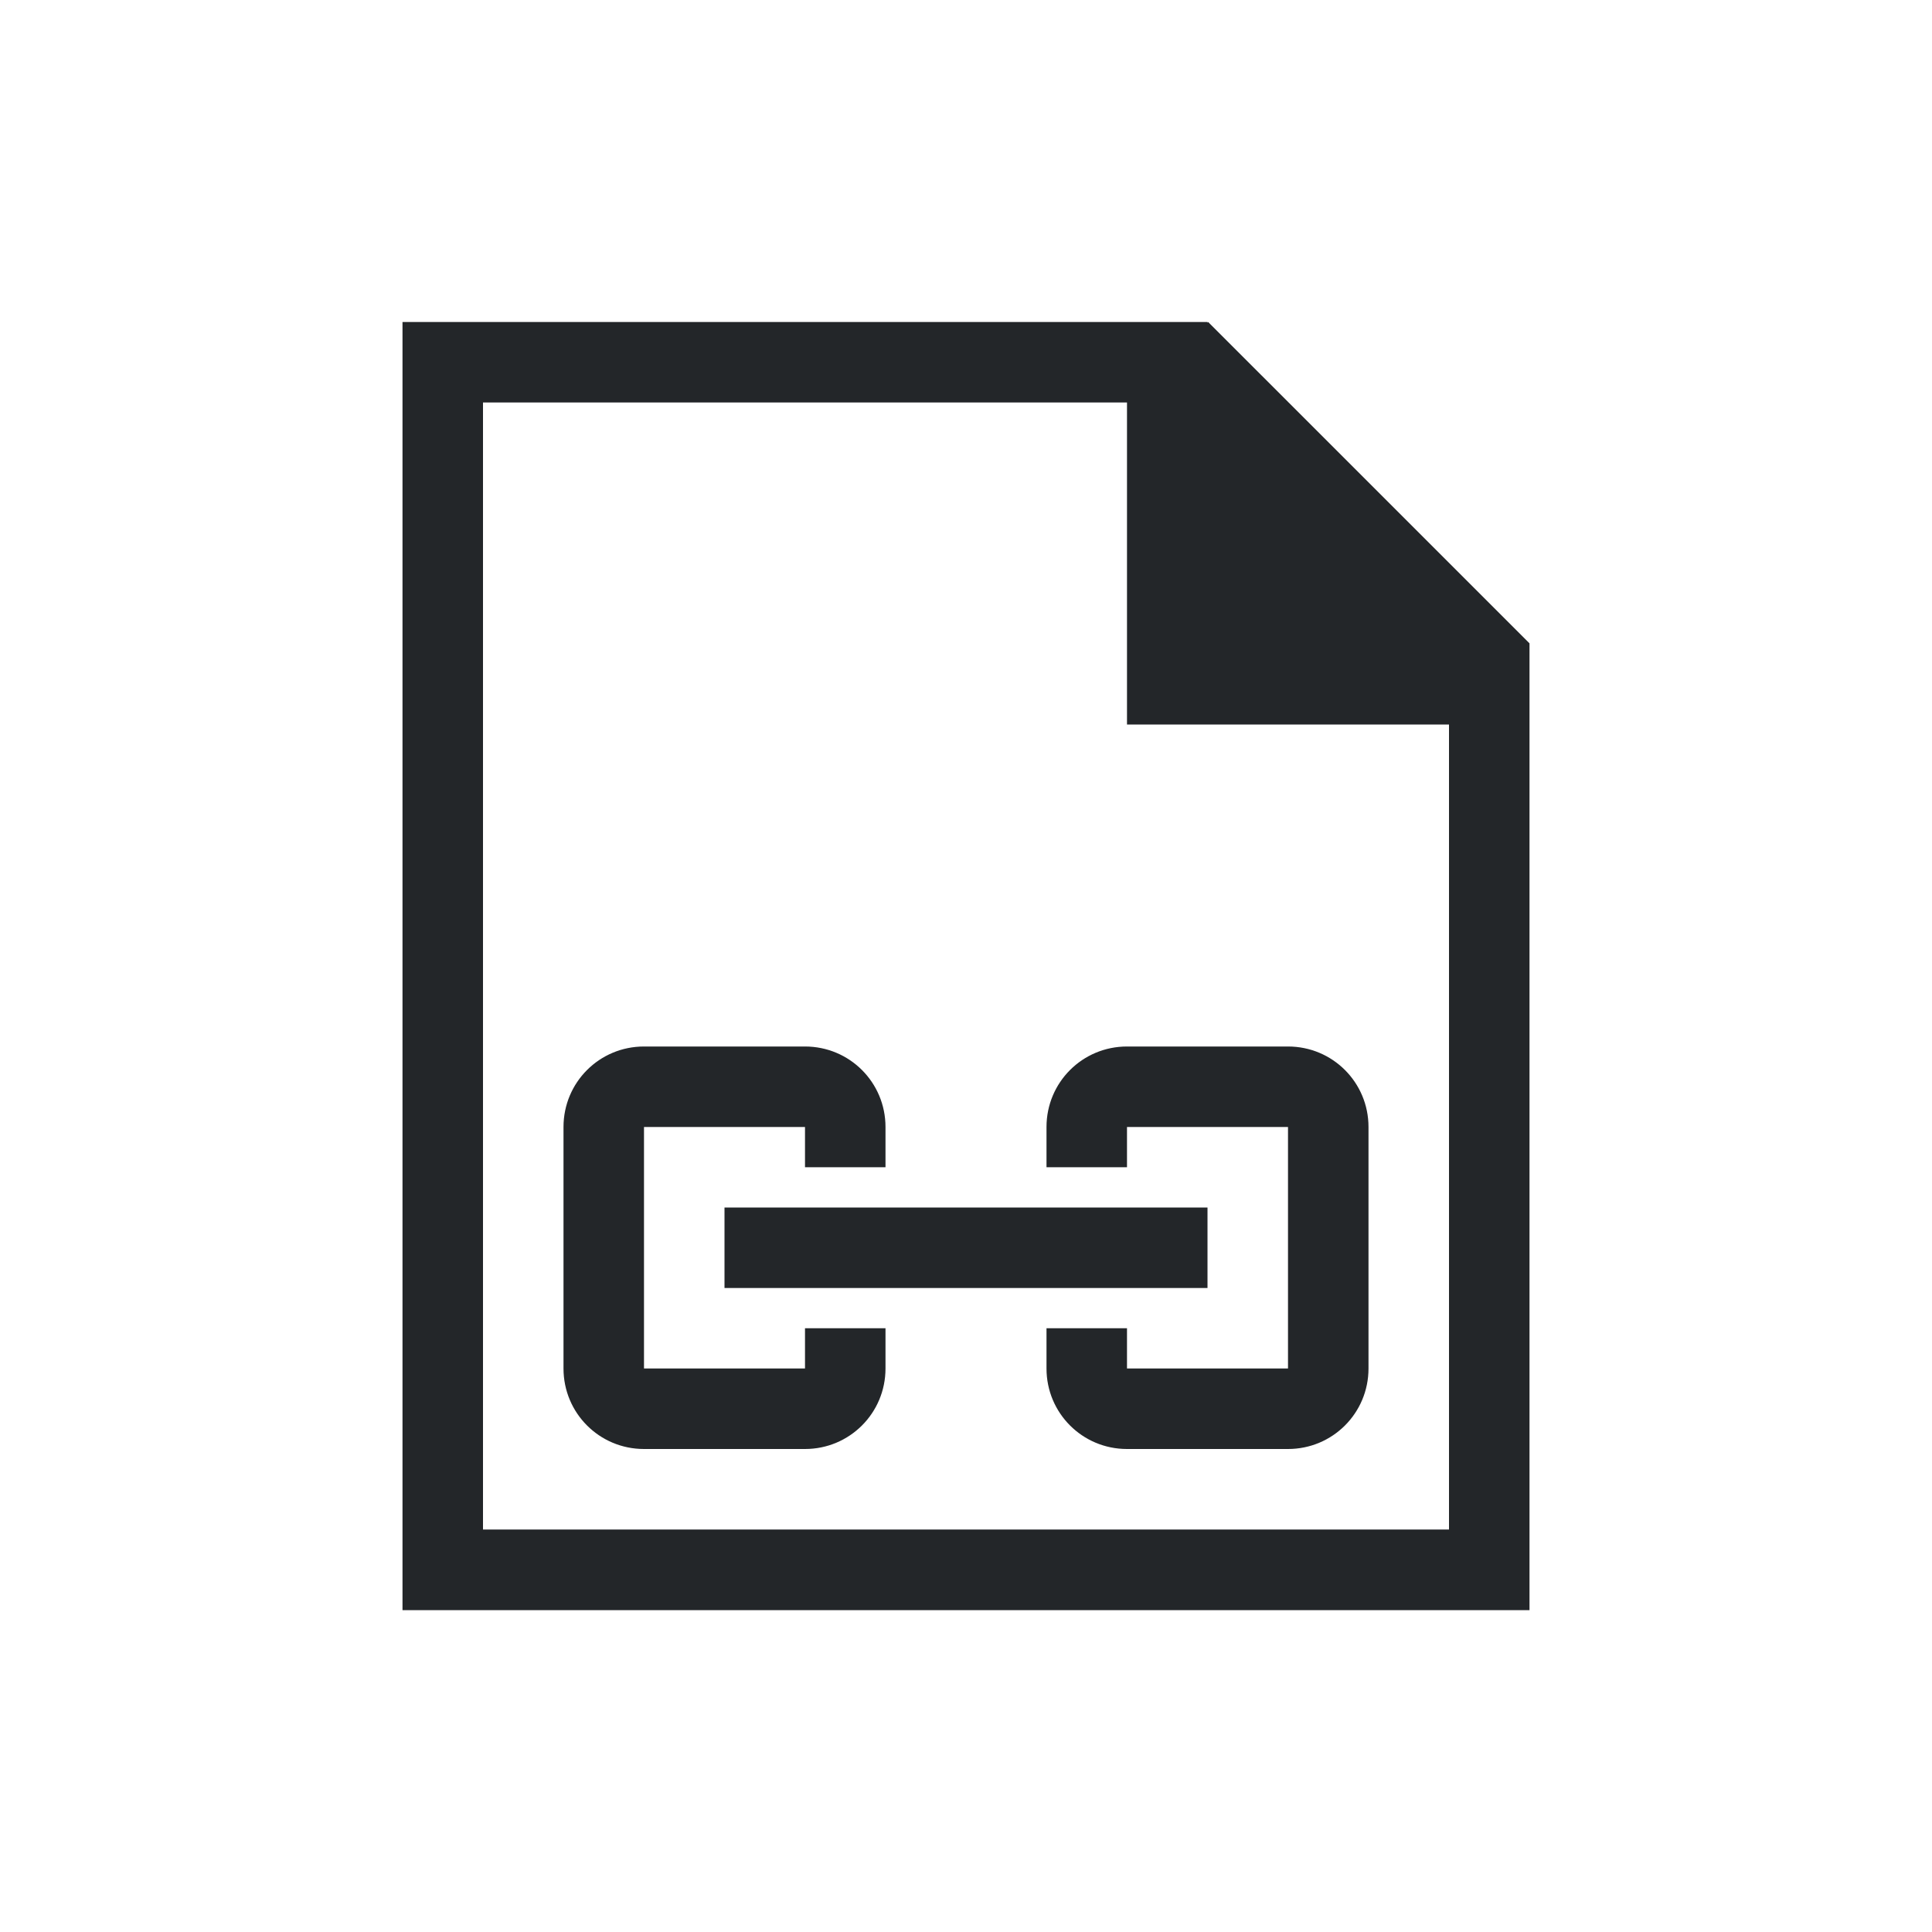
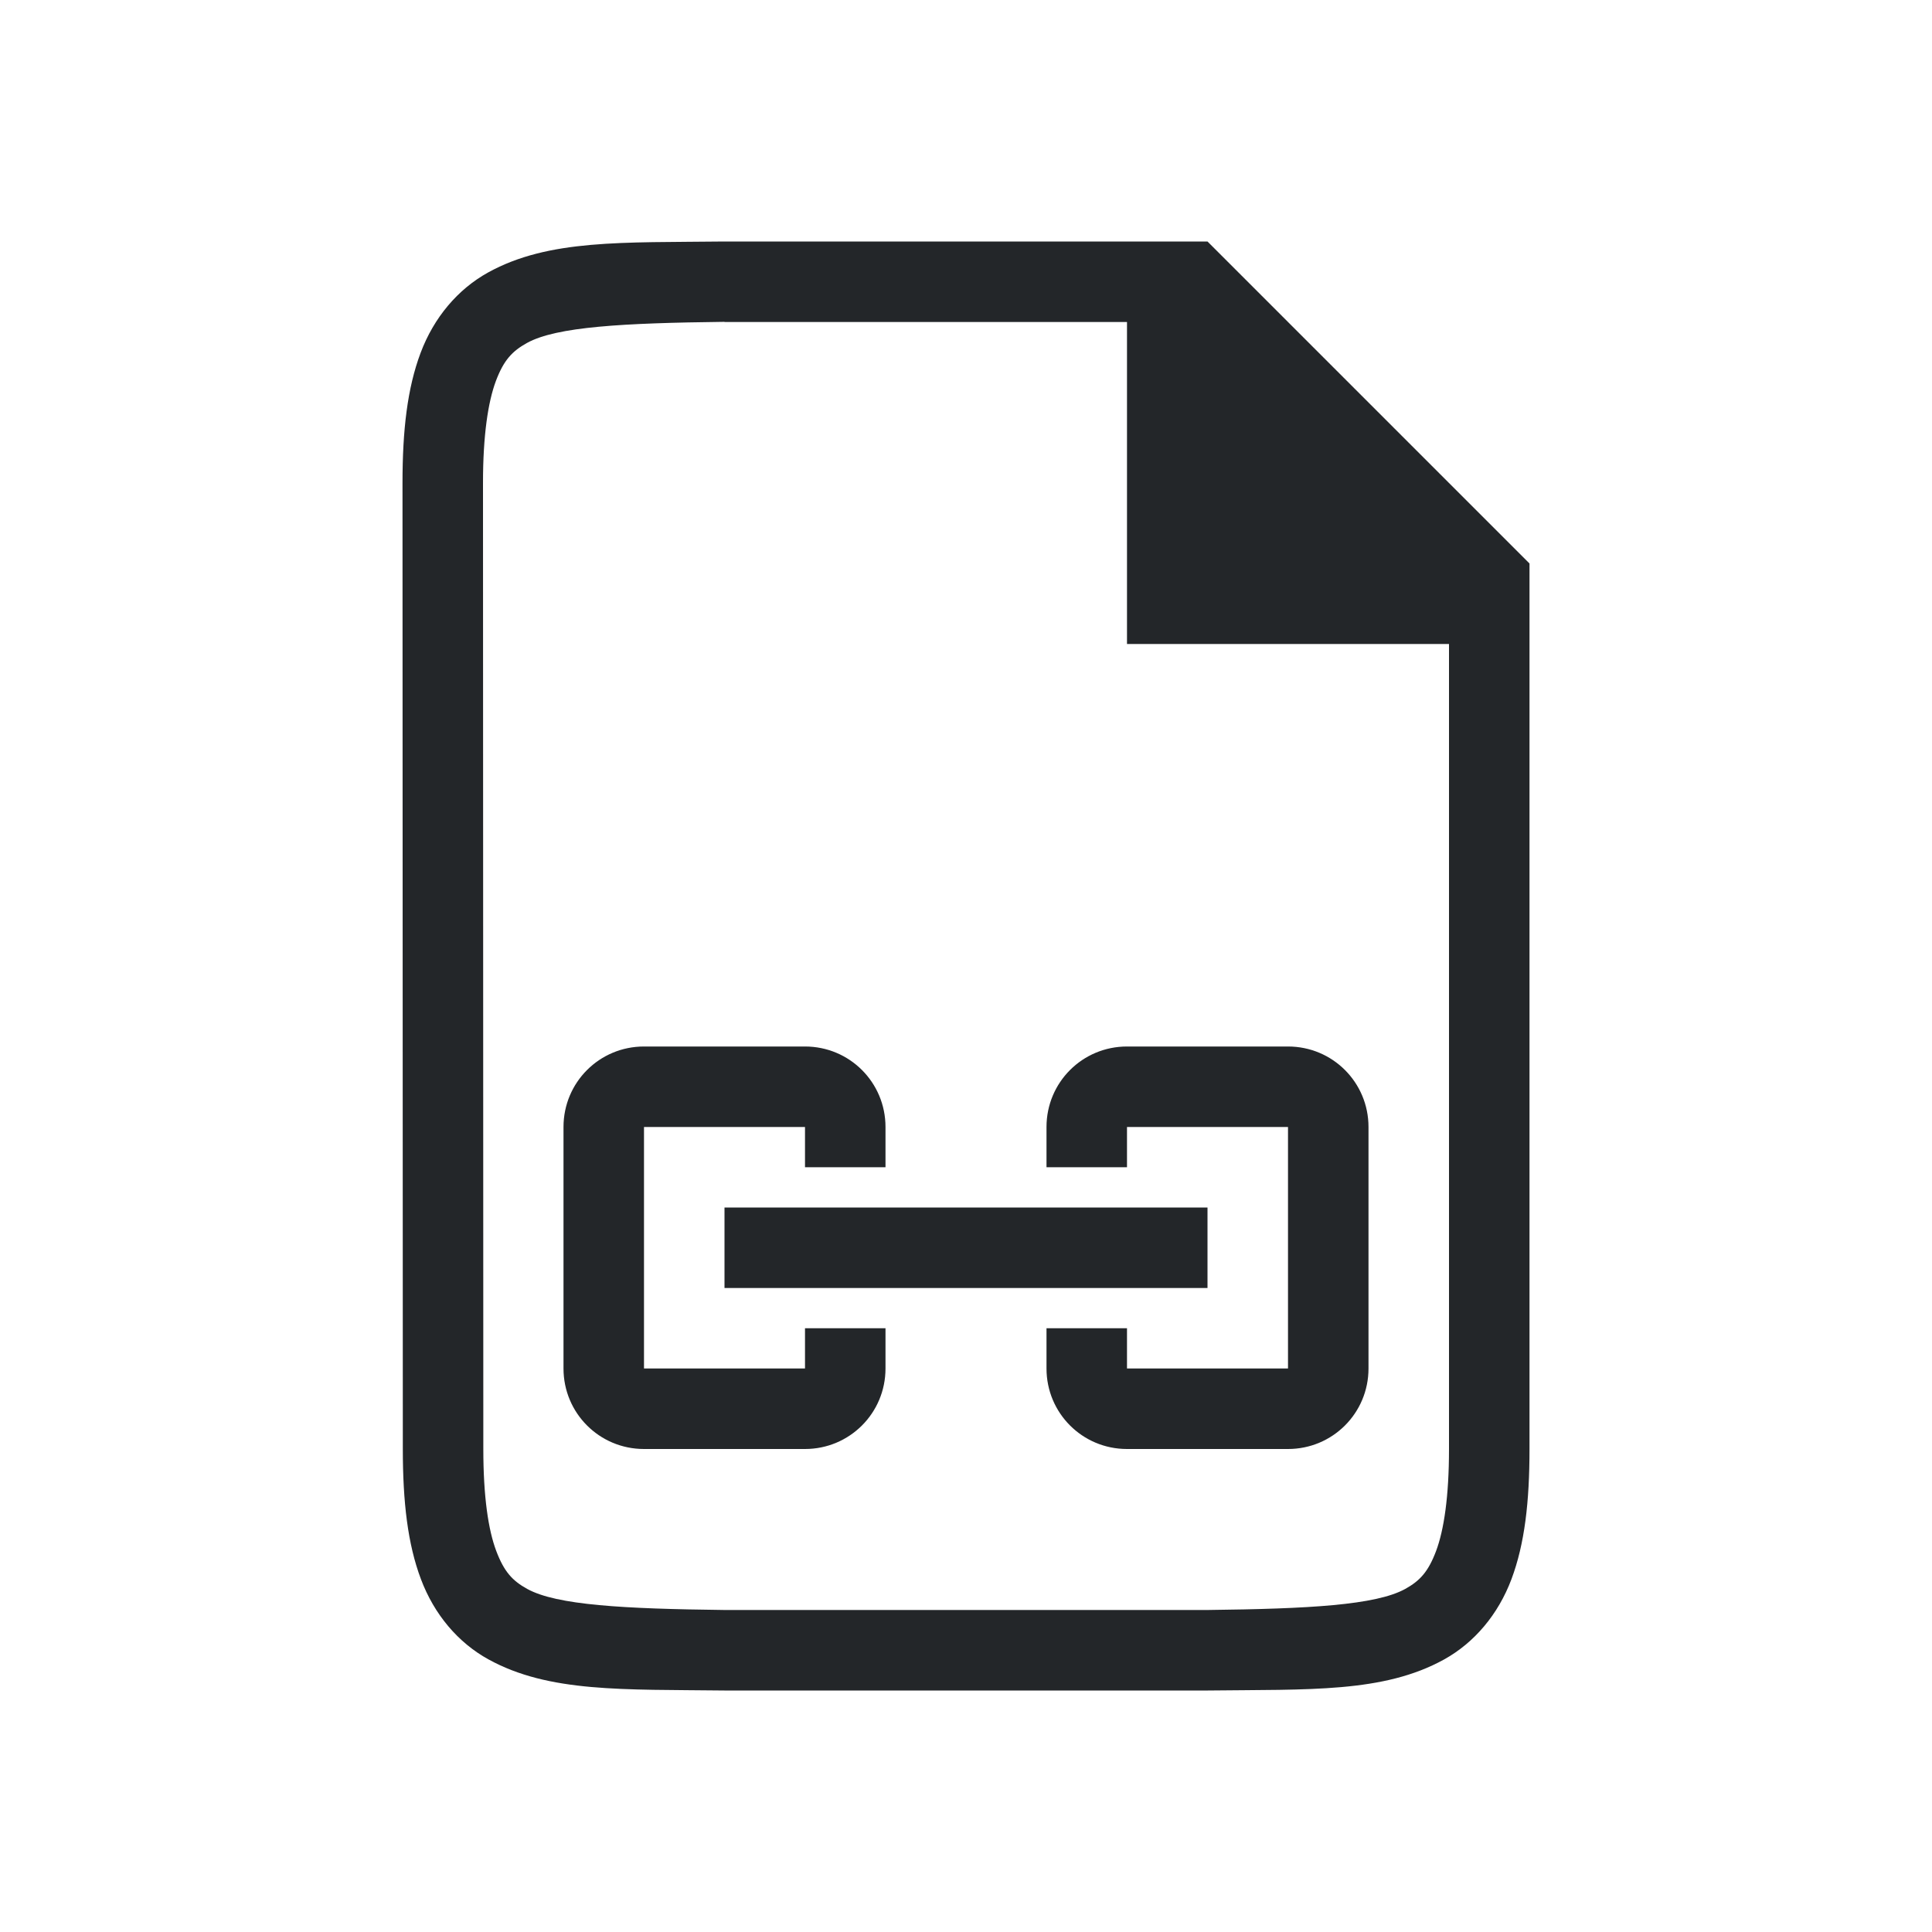
- <svg xmlns="http://www.w3.org/2000/svg" viewBox="0 0 24 24">
-   <path d="m5 4v16 .002h1 12 1v-10.594-1.406-.01l-3.992-3.992-.008.01v-.01h-1-8zm1 1h8v3 1h4v10h-12zm2 8c-.554 0-1 .446-1 1v3c0 .554.446 1 1 1h2c.554 0 1-.446 1-1v-.5h-1v.5h-1-1v-1-1-1h1 1v.5h1v-.5c0-.554-.446-1-1-1zm6 0c-.554 0-1 .446-1 1v.5h1v-.5h1 1v1 1 1h-1-1v-.5h-1v.5c0 .554.446 1 1 1h2c.554 0 1-.446 1-1v-3c0-.554-.446-1-1-1zm-5 2v1h6v-1z" fill="#232629" />
+ <svg xmlns="http://www.w3.org/2000/svg" viewBox="0 0 24 24" version="1.1" id="svg4">
+   <defs id="defs8" />
+   <path d="m 8,13 c -0.554,0 -1,0.446 -1,1 v 3 c 0,0.554 0.446,1 1,1 h 2 c 0.554,0 1,-0.446 1,-1 V 16.5 H 10 V 17 H 9 8 v -1 -1 -1 h 1 1 v 0.5 h 1 V 14 c 0,-0.554 -0.446,-1 -1,-1 z m 6,0 c -0.554,0 -1,0.446 -1,1 v 0.5 h 1 V 14 h 1 1 v 1 1 1 H 15 14 V 16.5 H 13 V 17 c 0,0.554 0.446,1 1,1 h 2 c 0.554,0 1,-0.446 1,-1 v -3 c 0,-0.554 -0.446,-1 -1,-1 z m -5,2 v 1 h 6 v -1 z" id="path2" style="fill:#232629" />
+   <path d="m 8.995,3 c -1.258,0.015 -2.179,-0.031 -2.932,0.385 -0.376,0.208 -0.673,0.559 -0.838,0.998 -0.165,0.439 -0.225,0.96 -0.225,1.617 L 5.004,18 c 2.1e-4,0.658 0.06,1.179 0.225,1.617 0.165,0.439 0.462,0.789 0.838,0.996 0.753,0.415 1.674,0.372 2.932,0.387 h 0.002 6.001 0.004 c 1.258,-0.015 2.179,0.031 2.932,-0.385 0.376,-0.208 0.673,-0.559 0.838,-0.998 C 18.94,19.179 19,18.658 19,18 l -1e-6,-11 -4,-4 H 8.998 Z m 0.006,1 H 14 v 4 h 4 L 18,18 c -1.5e-5,0.592 -0.063,1.006 -0.16,1.266 -0.098,0.26 -0.201,0.371 -0.385,0.473 C 17.089,19.94 16.258,19.985 14.999,20 h -5.989 -0.006 c -1.259,-0.015 -2.089,-0.06 -2.455,-0.262 -0.183,-0.101 -0.287,-0.213 -0.385,-0.473 -0.098,-0.26 -0.16,-0.673 -0.16,-1.266 l -0.004,-12 c -1.897e-4,-0.592 0.063,-1.006 0.16,-1.266 0.098,-0.26 0.203,-0.371 0.387,-0.473 0.366,-0.202 1.195,-0.247 2.453,-0.262 z" id="path2732-8-9-9" style="color:#000000;font-style:normal;font-variant:normal;font-weight:normal;font-stretch:normal;font-size:medium;line-height:normal;font-family:sans-serif;font-variant-ligatures:normal;font-variant-position:normal;font-variant-caps:normal;font-variant-numeric:normal;font-variant-alternates:normal;font-feature-settings:normal;text-indent:0;text-align:start;text-decoration:none;text-decoration-line:none;text-decoration-style:solid;text-decoration-color:#000000;letter-spacing:normal;word-spacing:normal;text-transform:none;writing-mode:lr-tb;direction:ltr;text-orientation:mixed;dominant-baseline:auto;baseline-shift:baseline;text-anchor:start;white-space:normal;shape-padding:0;clip-rule:nonzero;display:inline;overflow:visible;visibility:visible;opacity:1;isolation:auto;mix-blend-mode:normal;color-interpolation:sRGB;color-interpolation-filters:linearRGB;solid-color:#000000;solid-opacity:1;vector-effect:none;fill:#232629;fill-opacity:1;fill-rule:nonzero;stroke:none;stroke-width:1;stroke-linecap:butt;stroke-linejoin:miter;stroke-miterlimit:4;stroke-dasharray:none;stroke-dashoffset:0;stroke-opacity:1;marker:none;color-rendering:auto;image-rendering:auto;shape-rendering:auto;text-rendering:auto;enable-background:accumulate" />
</svg>
